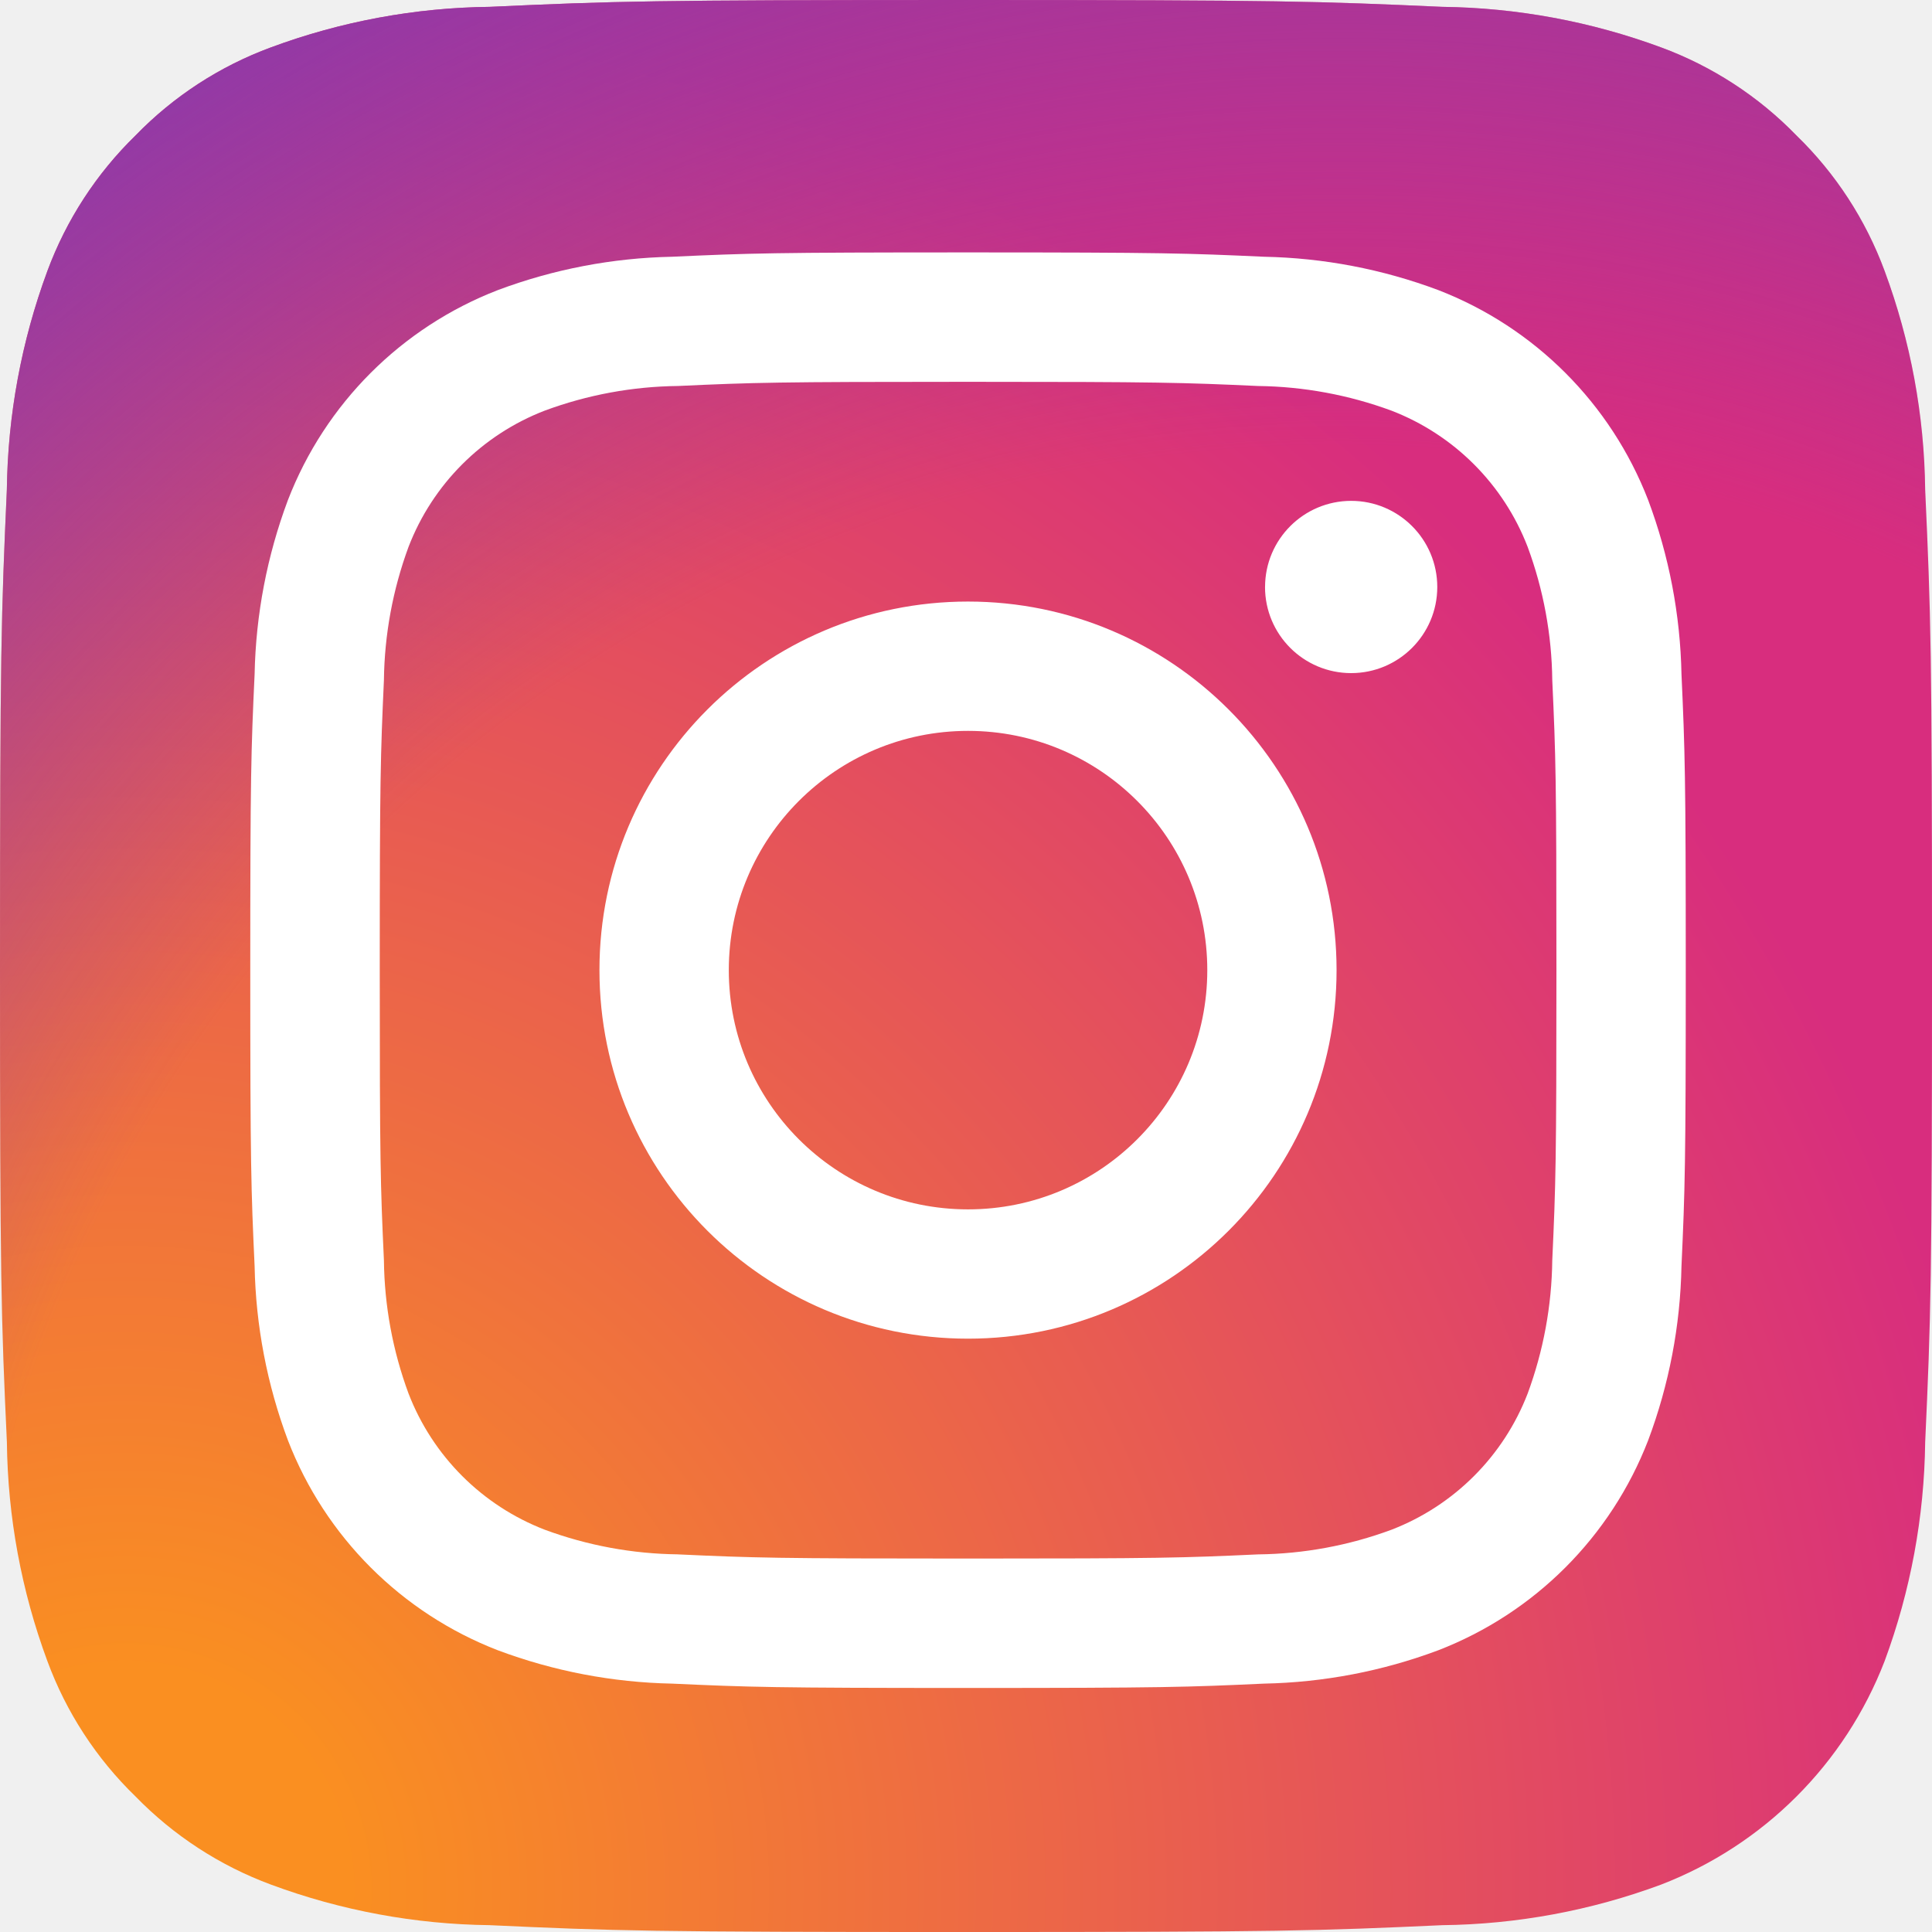
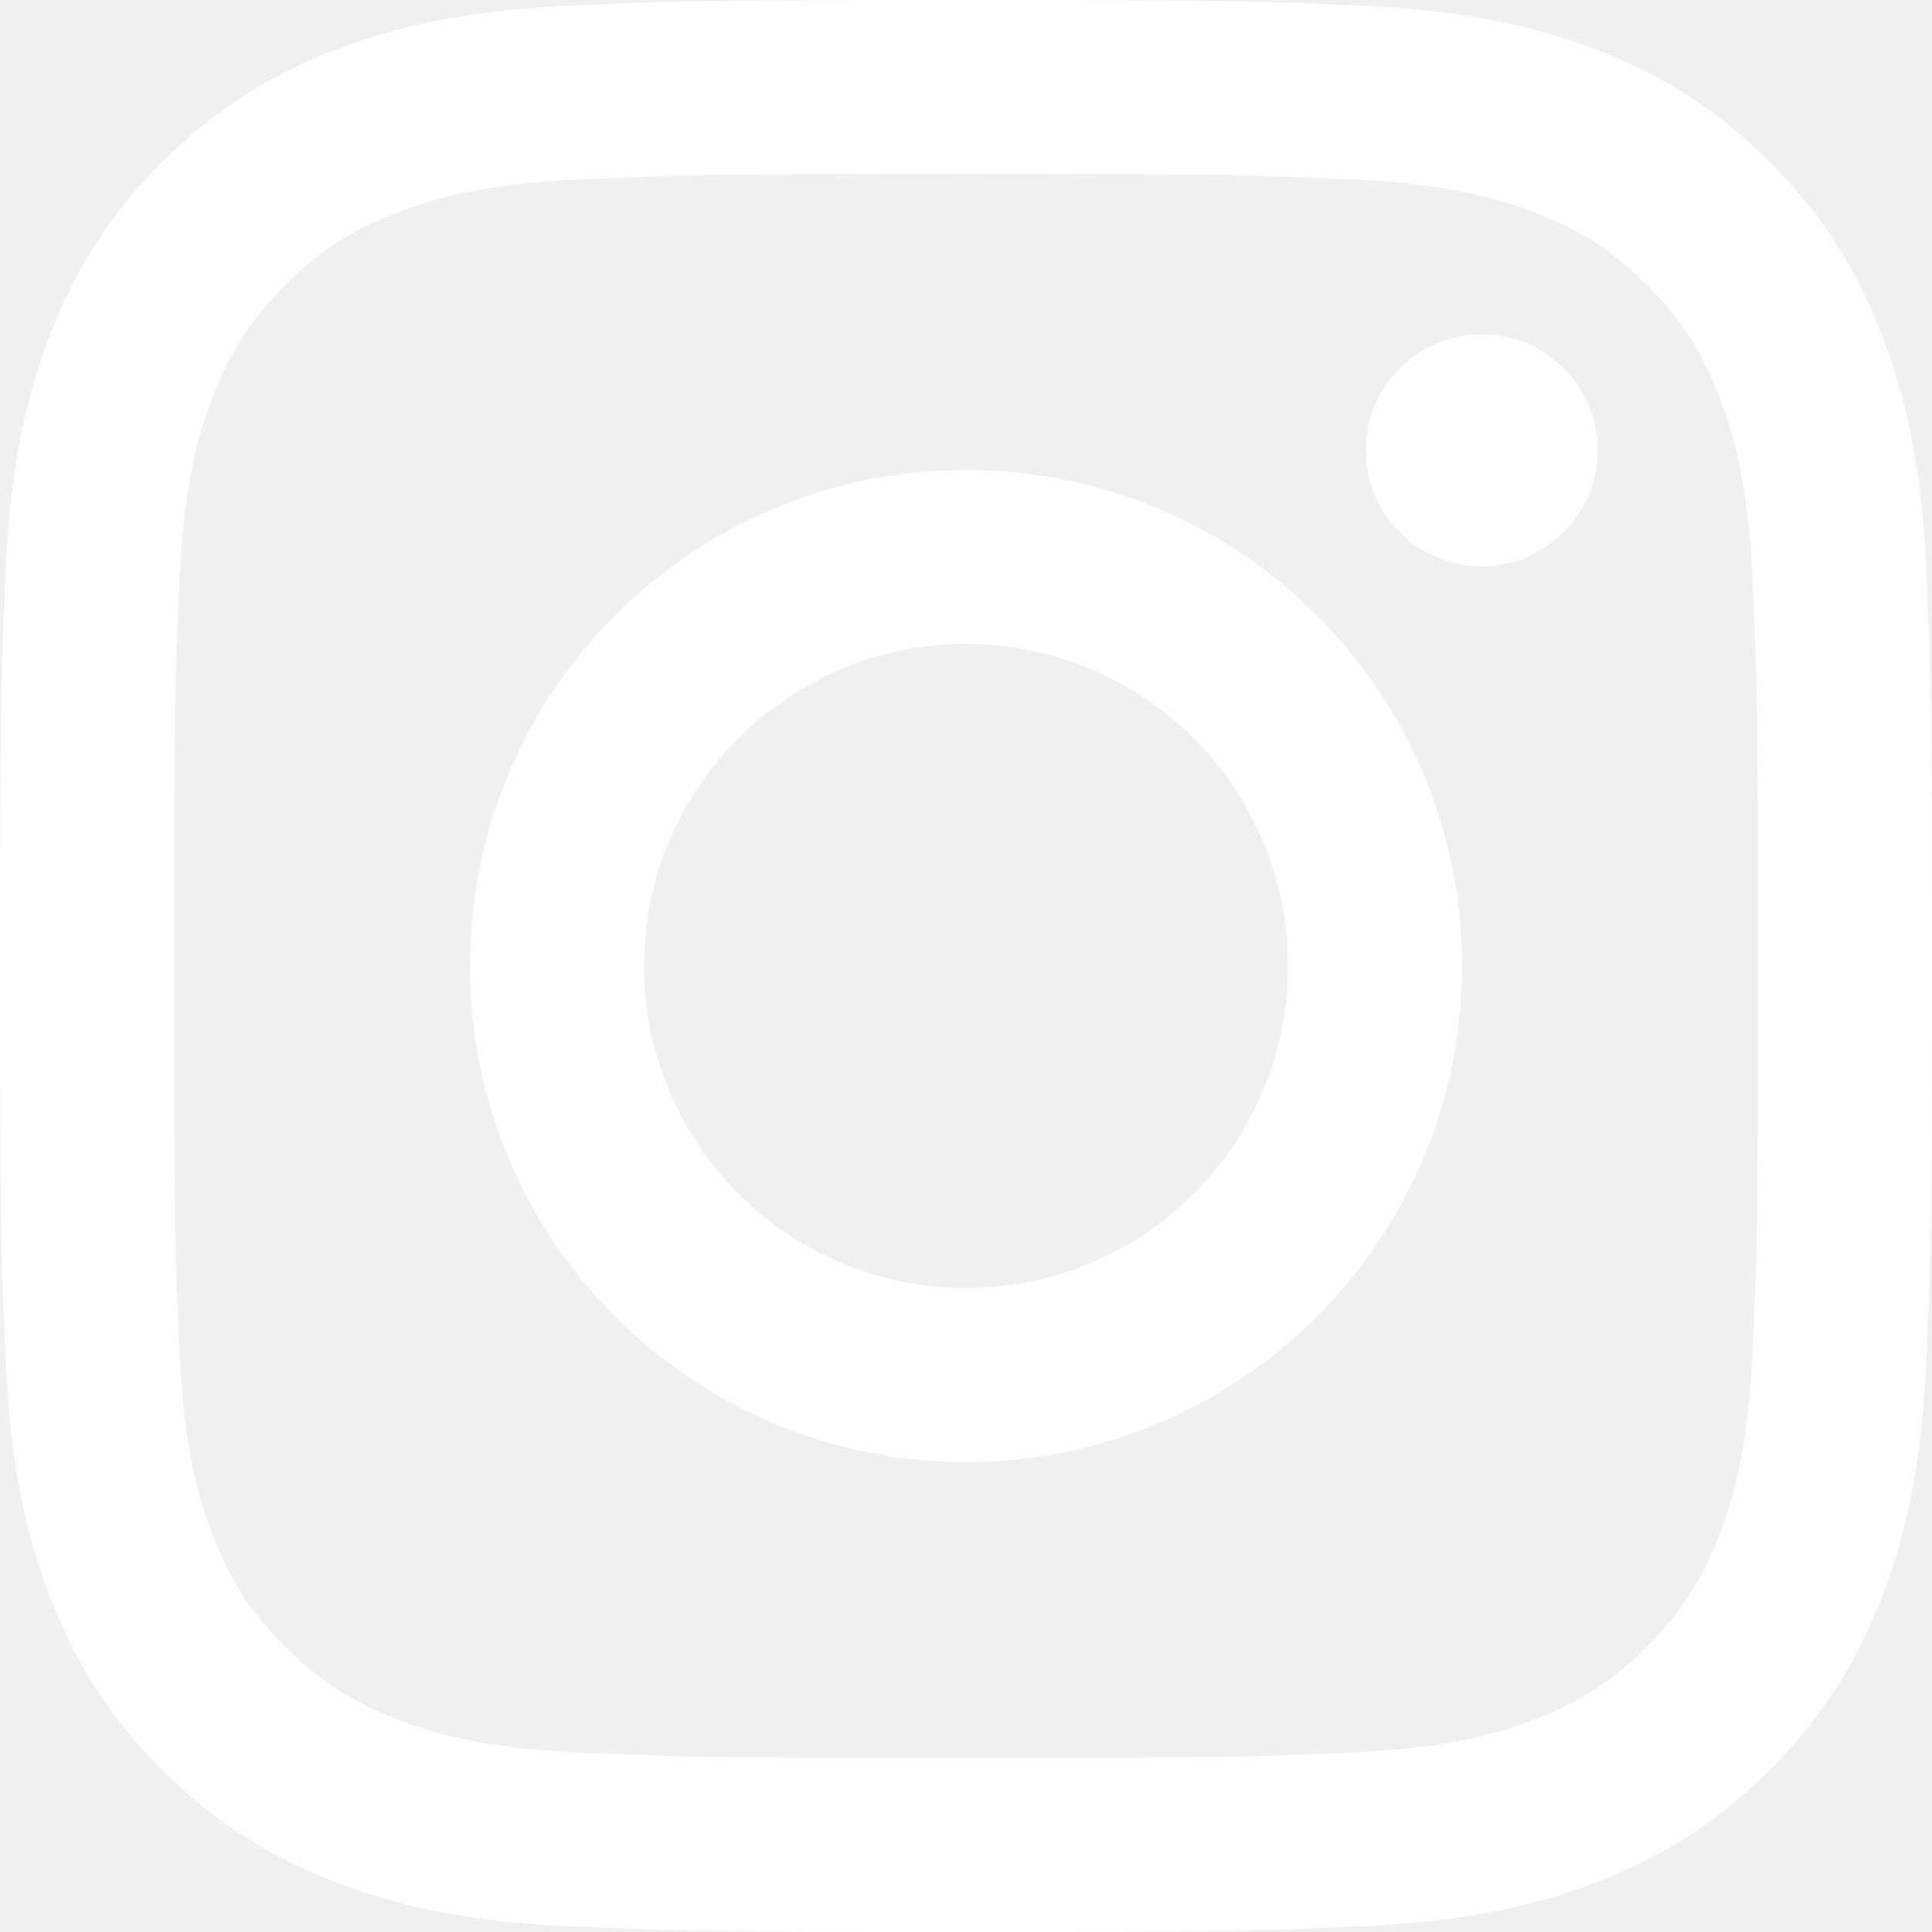
- <svg xmlns="http://www.w3.org/2000/svg" width="102" height="102" viewBox="0 0 102 102" id="instagram">
-   <defs>
-     <radialGradient id="a" cx="6.601" cy="99.766" r="129.502" gradientUnits="userSpaceOnUse">
-       <stop offset=".09" stop-color="#fa8f21" />
-       <stop offset=".78" stop-color="#d82d7e" />
-     </radialGradient>
-     <radialGradient id="b" cx="70.652" cy="96.49" r="113.963" gradientUnits="userSpaceOnUse">
-       <stop offset=".64" stop-color="#8c3aaa" stop-opacity="0" />
-       <stop offset="1" stop-color="#8c3aaa" />
-     </radialGradient>
-   </defs>
-   <path fill="url(#a)" d="M25.865,101.639A34.341,34.341,0,0,1,14.312,99.5a19.329,19.329,0,0,1-7.154-4.653A19.181,19.181,0,0,1,2.5,87.694,34.341,34.341,0,0,1,.364,76.142C.061,69.584,0,67.617,0,51s.067-18.577.361-25.14A34.534,34.534,0,0,1,2.5,14.312,19.4,19.4,0,0,1,7.154,7.154,19.206,19.206,0,0,1,14.309,2.5,34.341,34.341,0,0,1,25.862.361C32.422.061,34.392,0,51,0s18.577.067,25.14.361A34.534,34.534,0,0,1,87.691,2.5a19.254,19.254,0,0,1,7.154,4.653A19.267,19.267,0,0,1,99.5,14.309a34.341,34.341,0,0,1,2.14,11.553c.3,6.563.361,8.528.361,25.14s-.061,18.577-.361,25.14A34.5,34.5,0,0,1,99.5,87.694,20.6,20.6,0,0,1,87.691,99.5a34.342,34.342,0,0,1-11.553,2.14c-6.557.3-8.528.361-25.14.361s-18.577-.058-25.134-.361" />
-   <path fill="url(#b)" d="M25.865,101.639A34.341,34.341,0,0,1,14.312,99.5a19.329,19.329,0,0,1-7.154-4.653A19.181,19.181,0,0,1,2.5,87.694,34.341,34.341,0,0,1,.364,76.142C.061,69.584,0,67.617,0,51s.067-18.577.361-25.14A34.534,34.534,0,0,1,2.5,14.312,19.4,19.4,0,0,1,7.154,7.154,19.206,19.206,0,0,1,14.309,2.5,34.341,34.341,0,0,1,25.862.361C32.422.061,34.392,0,51,0s18.577.067,25.14.361A34.534,34.534,0,0,1,87.691,2.5a19.254,19.254,0,0,1,7.154,4.653A19.267,19.267,0,0,1,99.5,14.309a34.341,34.341,0,0,1,2.14,11.553c.3,6.563.361,8.528.361,25.14s-.061,18.577-.361,25.14A34.5,34.5,0,0,1,99.5,87.694,20.6,20.6,0,0,1,87.691,99.5a34.342,34.342,0,0,1-11.553,2.14c-6.557.3-8.528.361-25.14.361s-18.577-.058-25.134-.361" />
-   <path fill="#fff" d="M461.114,477.413a12.631,12.631,0,1,1,12.629,12.632,12.631,12.631,0,0,1-12.629-12.632m-6.829,0a19.458,19.458,0,1,0,19.458-19.458,19.457,19.457,0,0,0-19.458,19.458m35.139-20.229a4.547,4.547,0,1,0,4.549-4.545h0a4.549,4.549,0,0,0-4.547,4.545m-30.99,51.074a20.943,20.943,0,0,1-7.037-1.3,12.547,12.547,0,0,1-7.193-7.19,20.923,20.923,0,0,1-1.3-7.037c-.184-3.994-.22-5.194-.22-15.313s.04-11.316.22-15.314a21.082,21.082,0,0,1,1.3-7.037,12.54,12.54,0,0,1,7.193-7.193,20.924,20.924,0,0,1,7.037-1.3c3.994-.184,5.194-.22,15.309-.22s11.316.039,15.314.221a21.082,21.082,0,0,1,7.037,1.3,12.541,12.541,0,0,1,7.193,7.193,20.926,20.926,0,0,1,1.3,7.037c.184,4,.22,5.194.22,15.314s-.037,11.316-.22,15.314a21.023,21.023,0,0,1-1.3,7.037,12.547,12.547,0,0,1-7.193,7.19,20.925,20.925,0,0,1-7.037,1.3c-3.994.184-5.194.22-15.314.22s-11.316-.037-15.309-.22m-.314-68.509a27.786,27.786,0,0,0-9.2,1.76,19.373,19.373,0,0,0-11.083,11.083,27.794,27.794,0,0,0-1.76,9.2c-.187,4.04-.229,5.332-.229,15.623s.043,11.582.229,15.623a27.793,27.793,0,0,0,1.76,9.2,19.374,19.374,0,0,0,11.083,11.083,27.813,27.813,0,0,0,9.2,1.76c4.042.184,5.332.229,15.623.229s11.582-.043,15.623-.229a27.8,27.8,0,0,0,9.2-1.76,19.374,19.374,0,0,0,11.083-11.083,27.716,27.716,0,0,0,1.76-9.2c.184-4.043.226-5.332.226-15.623s-.043-11.582-.226-15.623a27.786,27.786,0,0,0-1.76-9.2,19.379,19.379,0,0,0-11.08-11.083,27.748,27.748,0,0,0-9.2-1.76c-4.041-.185-5.332-.229-15.621-.229s-11.583.043-15.626.229" transform="translate(-422.637 -426.196)" />
+ <svg xmlns="http://www.w3.org/2000/svg" width="2500" height="2500" viewBox="0 0 2476 2476" id="Instagram">
+   <path d="M825.4 1238c0-227.9 184.7-412.7 412.6-412.7 227.9 0 412.7 184.8 412.7 412.7 0 227.9-184.8 412.7-412.7 412.7-227.9 0-412.6-184.8-412.6-412.7m-223.1 0c0 351.1 284.6 635.7 635.7 635.7s635.7-284.6 635.7-635.7-284.6-635.7-635.7-635.7S602.3 886.9 602.3 1238m1148-660.9c0 82 66.5 148.6 148.6 148.6 82 0 148.6-66.6 148.6-148.6s-66.5-148.5-148.6-148.5-148.6 66.5-148.6 148.5M737.8 2245.7c-120.7-5.5-186.3-25.6-229.9-42.6-57.8-22.5-99-49.3-142.4-92.6-43.3-43.3-70.2-84.5-92.6-142.3-17-43.6-37.1-109.2-42.6-229.9-6-130.5-7.2-169.7-7.2-500.3s1.3-369.7 7.2-500.3c5.5-120.7 25.7-186.2 42.6-229.9 22.5-57.8 49.3-99 92.6-142.4 43.3-43.3 84.5-70.2 142.4-92.6 43.6-17 109.2-37.1 229.9-42.6 130.5-6 169.7-7.2 500.2-7.2 330.6 0 369.7 1.3 500.3 7.2 120.7 5.5 186.2 25.7 229.9 42.6 57.8 22.4 99 49.3 142.4 92.6 43.3 43.3 70.1 84.6 92.6 142.4 17 43.6 37.1 109.2 42.6 229.9 6 130.6 7.2 169.7 7.2 500.3 0 330.5-1.2 369.7-7.2 500.3-5.5 120.7-25.7 186.3-42.6 229.9-22.5 57.8-49.3 99-92.6 142.3-43.3 43.3-84.6 70.1-142.4 92.6-43.6 17-109.2 37.1-229.9 42.6-130.5 6-169.7 7.2-500.3 7.2-330.5 0-369.7-1.2-500.2-7.2M727.6 7.5c-131.8 6-221.8 26.9-300.5 57.5-81.4 31.6-150.4 74-219.3 142.8C139 276.6 96.6 345.6 65 427.1 34.4 505.8 13.5 595.8 7.5 727.6 1.4 859.6 0 901.8 0 1238s1.4 378.4 7.5 510.4c6 131.8 26.9 221.8 57.5 300.5 31.6 81.4 73.9 150.5 142.8 219.3 68.8 68.8 137.8 111.1 219.3 142.8 78.8 30.6 168.7 51.5 300.5 57.5 132.1 6 174.2 7.5 510.4 7.5 336.3 0 378.4-1.4 510.4-7.5 131.8-6 221.8-26.9 300.5-57.5 81.4-31.7 150.4-74 219.3-142.8 68.8-68.8 111.1-137.9 142.8-219.3 30.6-78.7 51.6-168.7 57.5-300.5 6-132.1 7.4-174.2 7.4-510.4s-1.4-378.4-7.4-510.4c-6-131.8-26.9-221.8-57.5-300.5-31.7-81.4-74-150.4-142.8-219.3C2199.4 139 2130.3 96.6 2049 65c-78.8-30.6-168.8-51.6-300.5-57.5-132-6-174.2-7.5-510.4-7.5-336.3 0-378.4 1.4-510.5 7.5" fill="#ffffff" class="color000000 svgShape" />
</svg>
